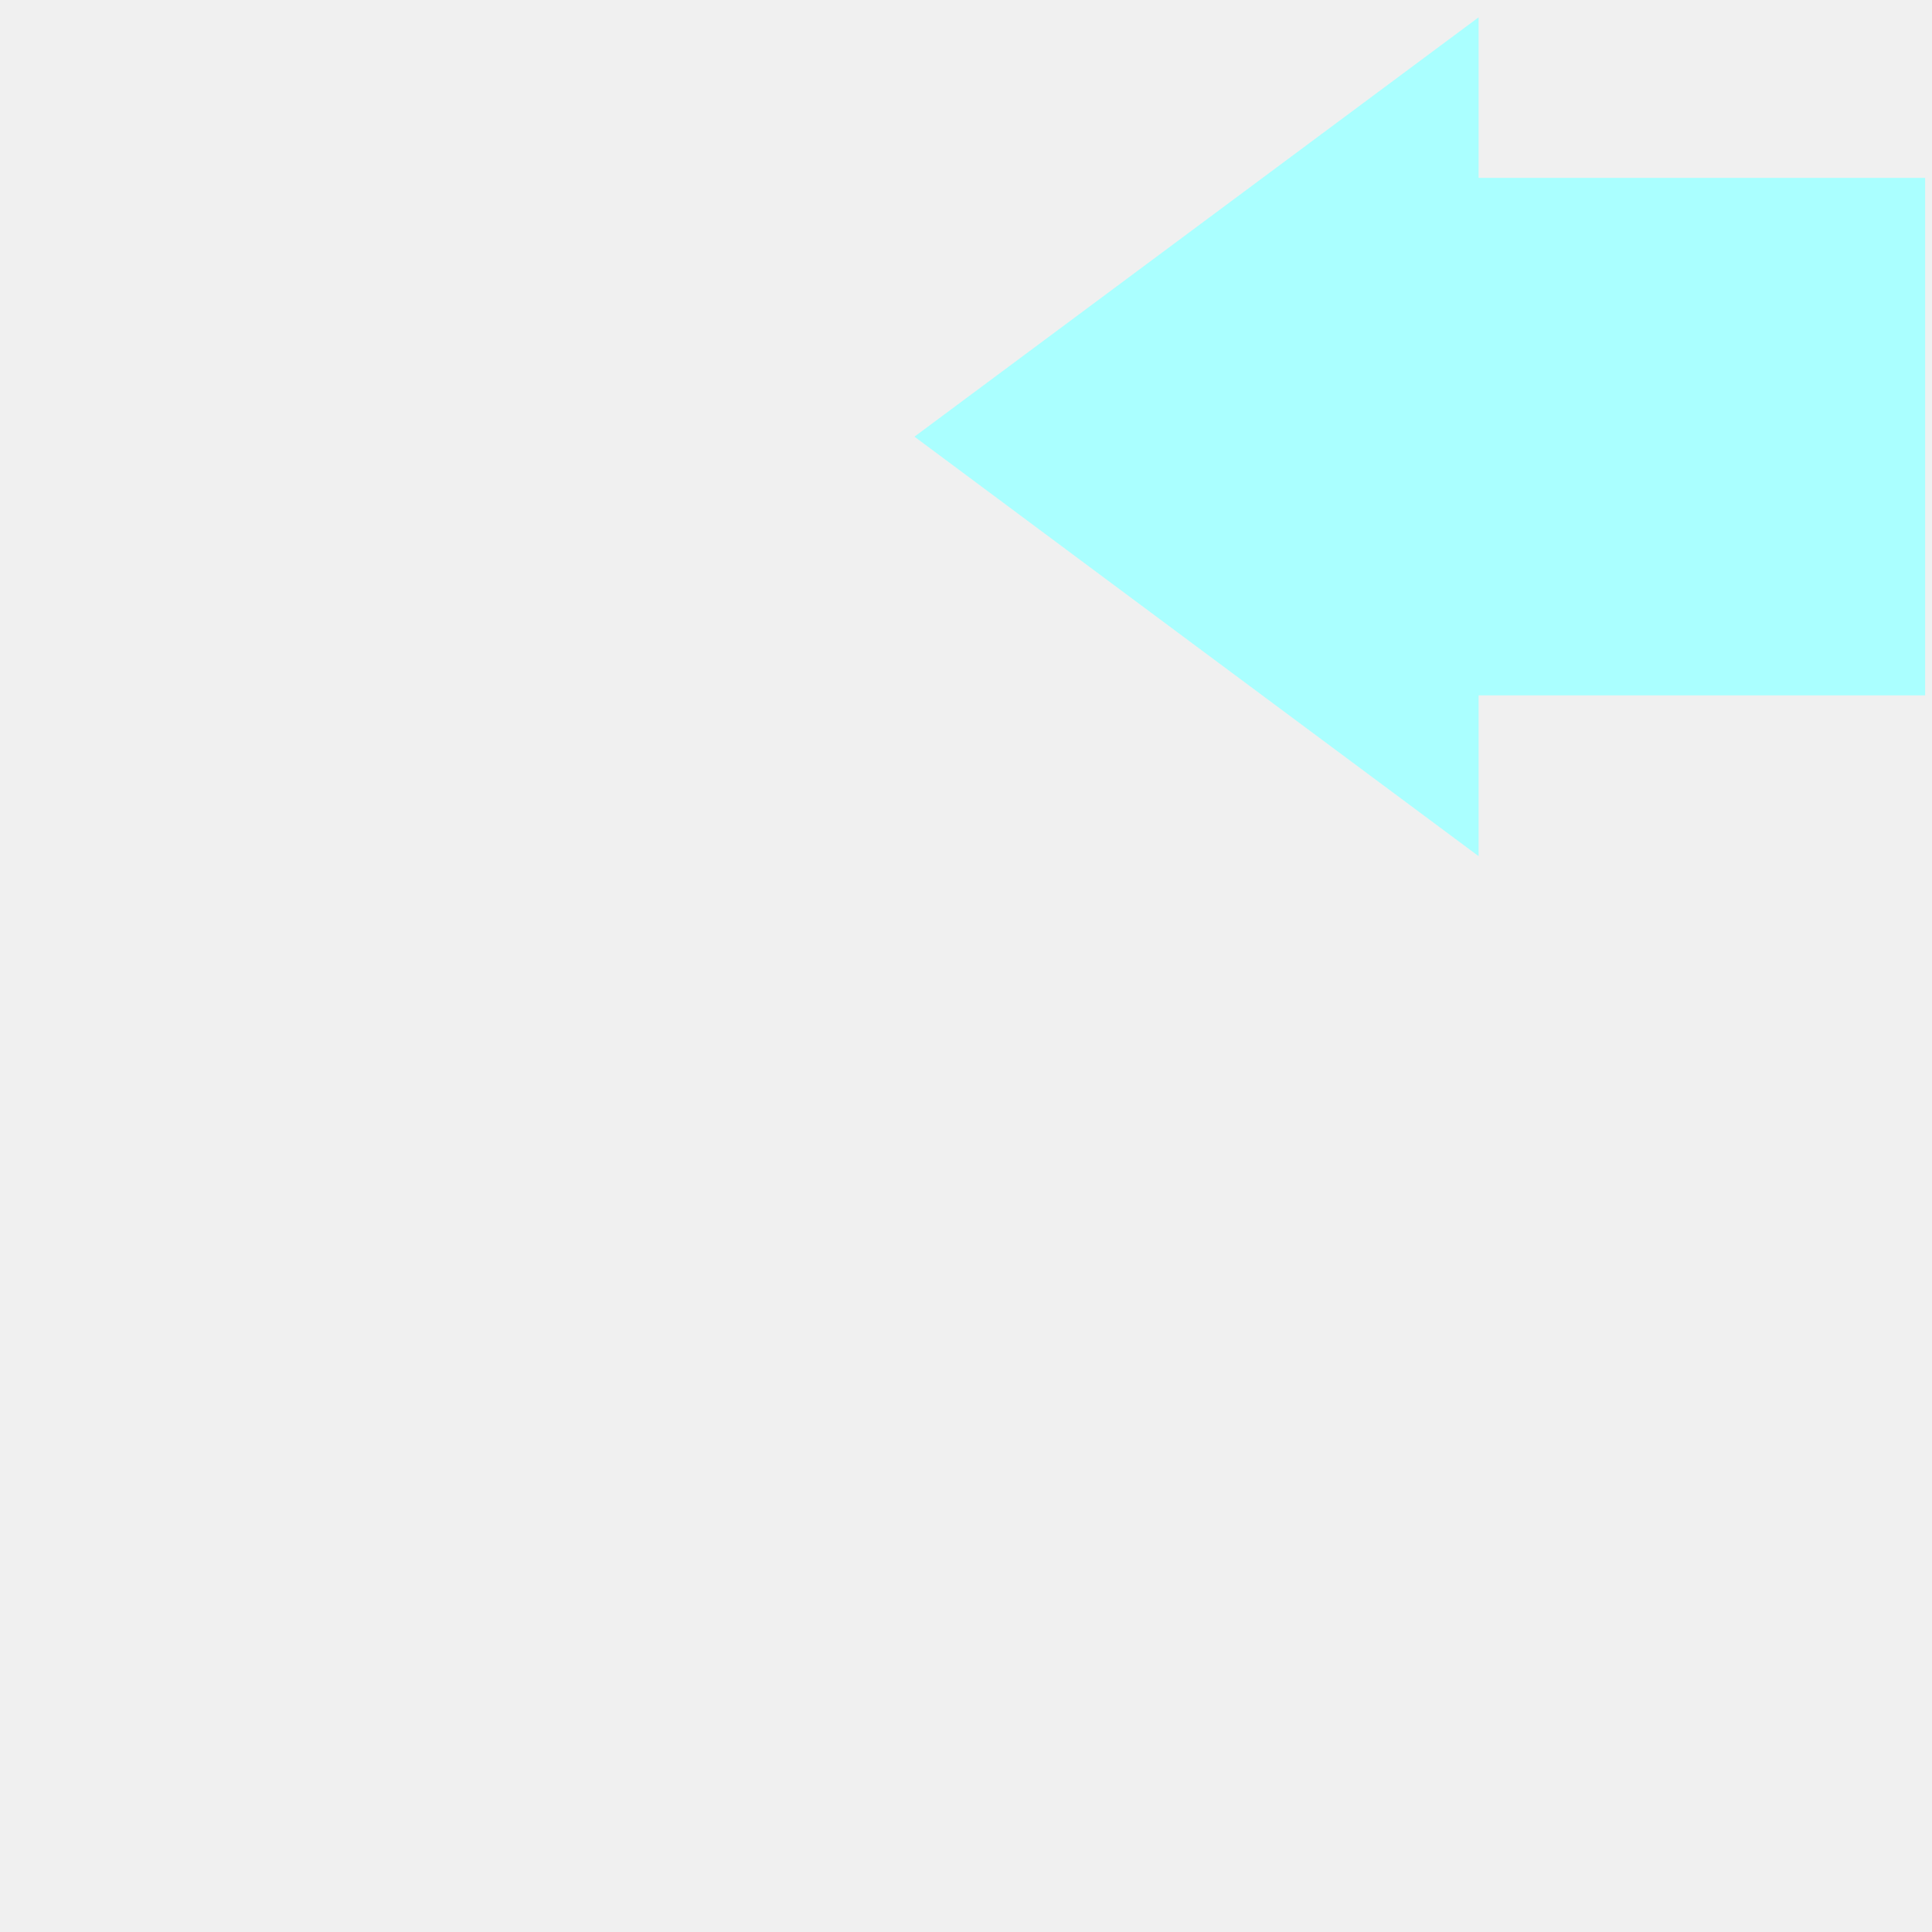
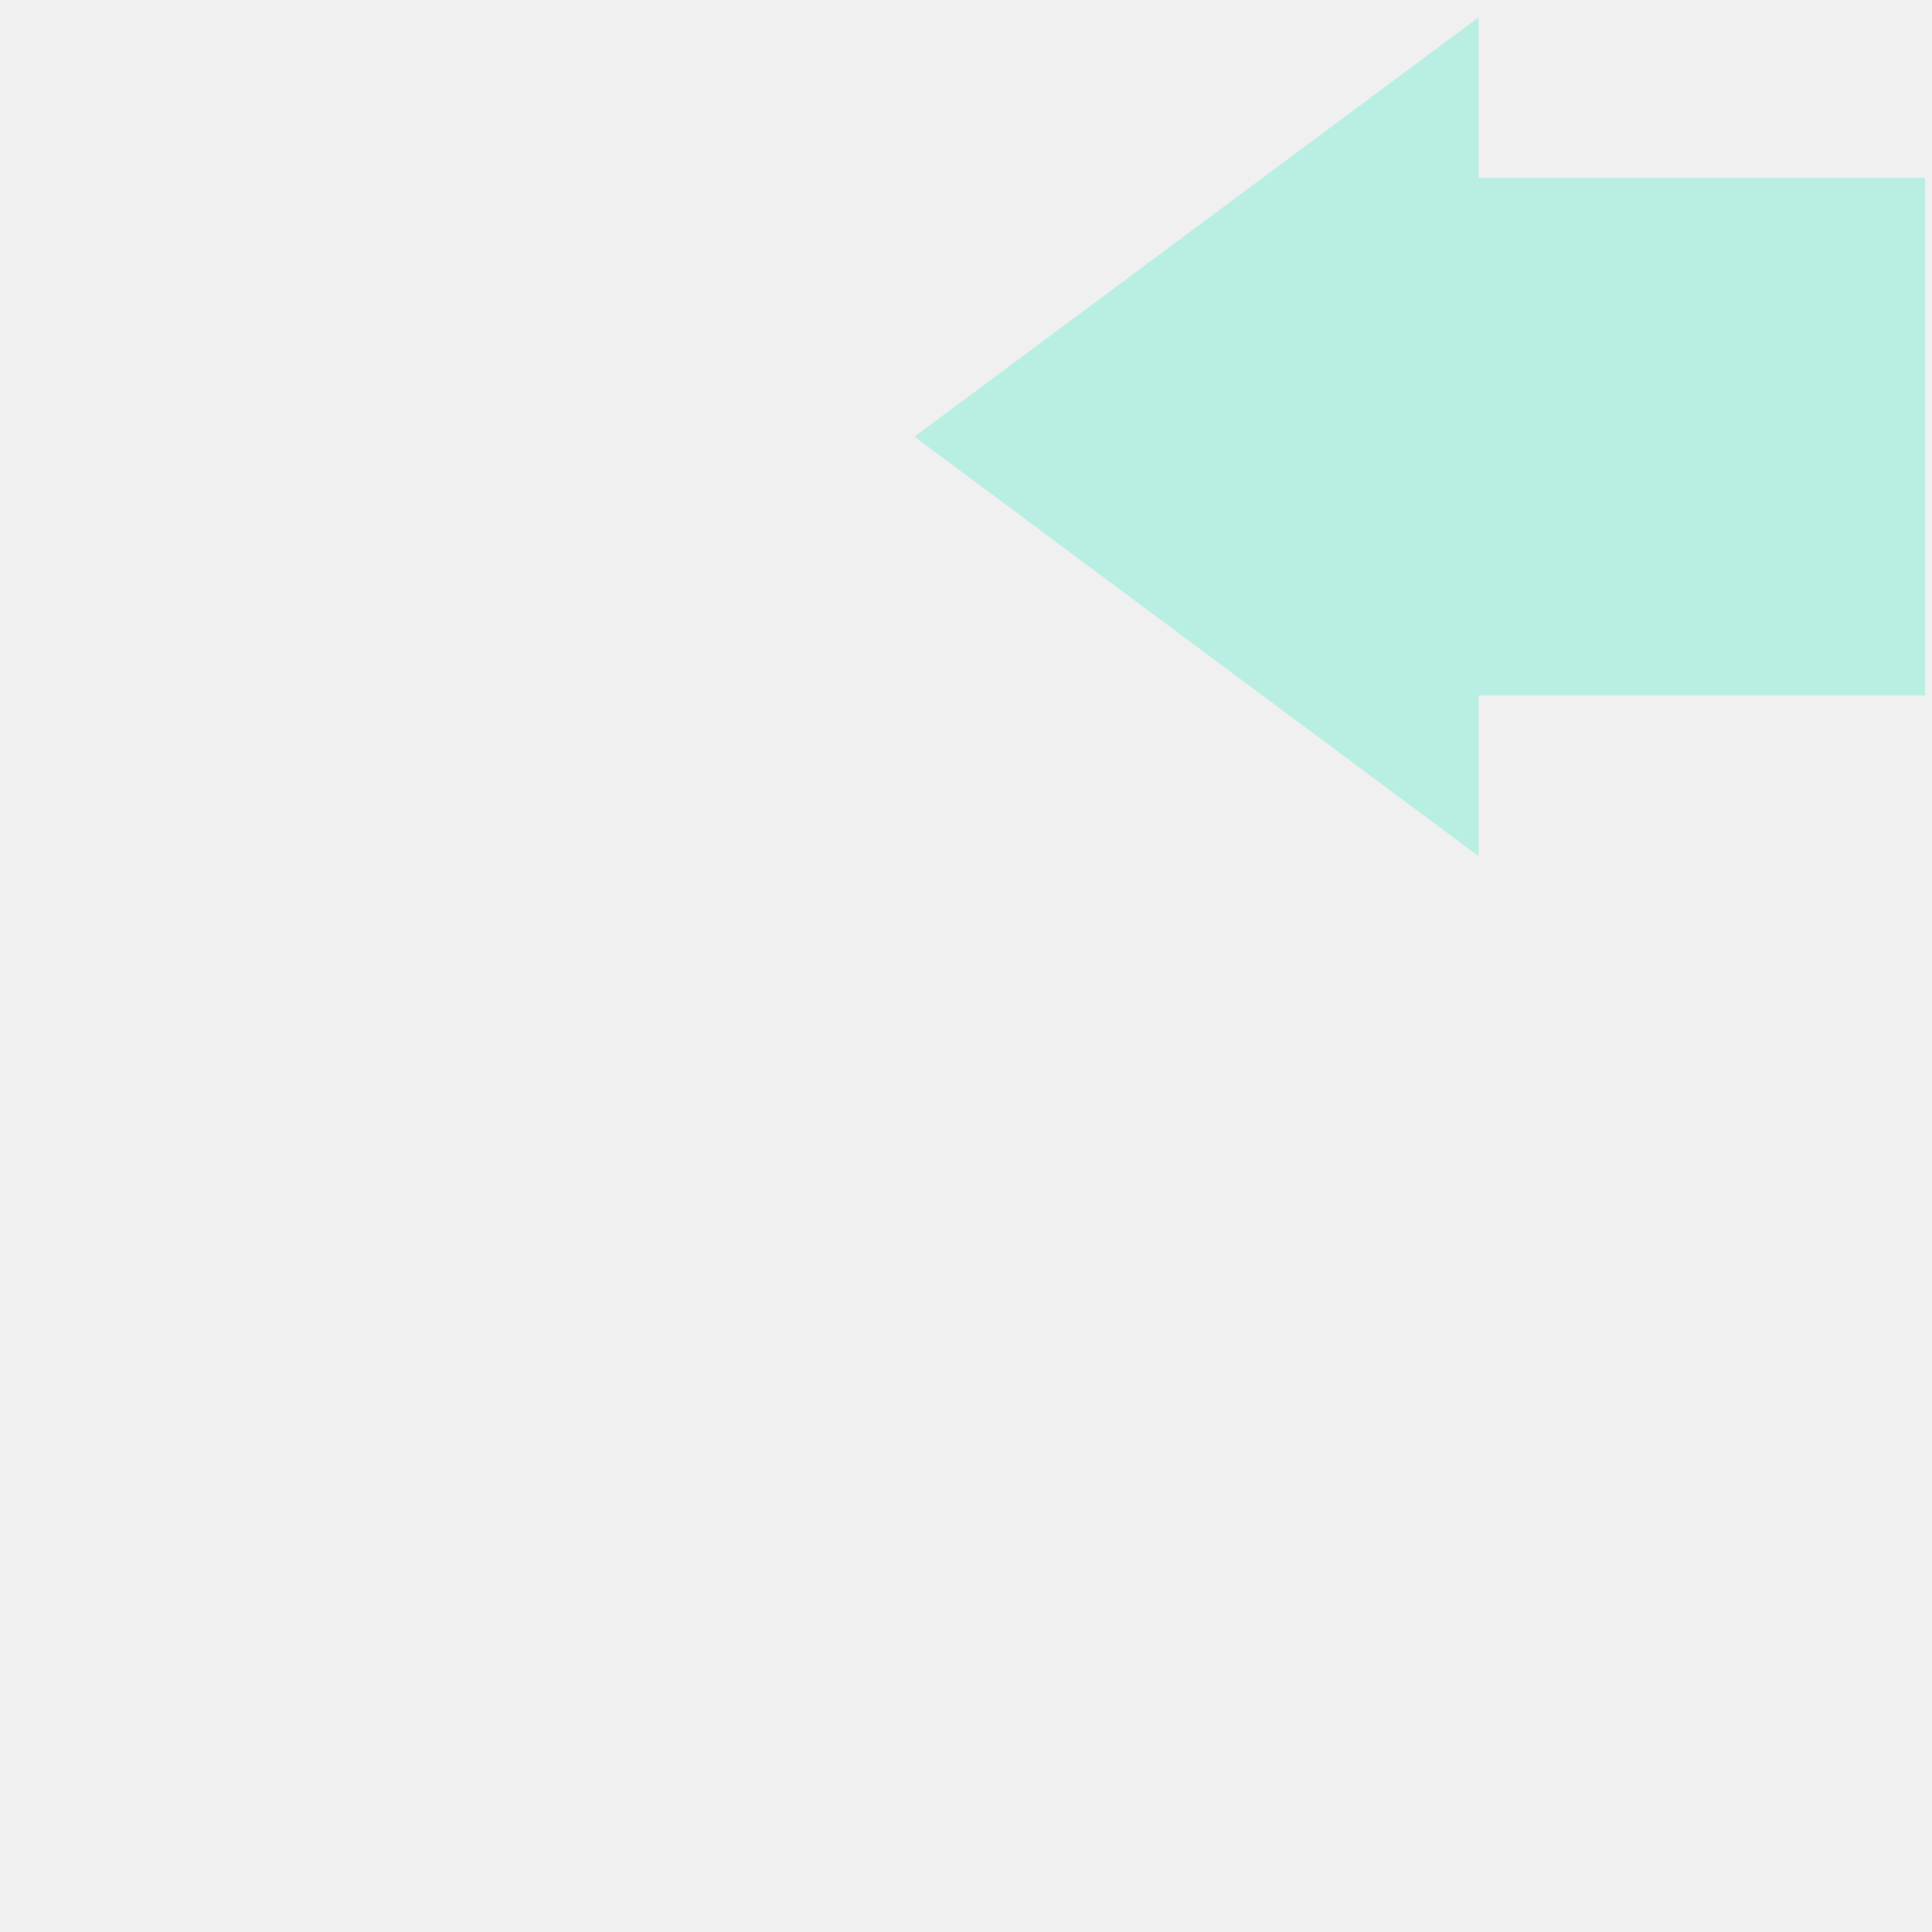
<svg xmlns="http://www.w3.org/2000/svg" width="90" height="90" viewBox="0 0 23.812 23.812" version="1.1" id="svg2787">
  <defs id="defs2784">
    <mask maskUnits="userSpaceOnUse" id="mask10222">
      <circle style="fill:#ffffff;fill-opacity:1;fill-rule:evenodd;stroke-width:0.224" id="circle10224" cx="13.229" cy="14.817" r="11" />
    </mask>
  </defs>
  <g id="layer1">
-     <g id="g3" transform="matrix(0.7427672,0,0,0.7843317,6.288614,-0.4072289)" style="fill:#aaffff;fill-opacity:1">
-       <path style="fill:#aaffff;fill-opacity:1;stroke:#fff7f7;stroke-width:0" id="path1" d="m 12.213,7.5 -5.034,2.906 -5.034,2.906 0,-5.813 0,-5.813 5.034,2.906 z" transform="matrix(-0.9297662,0,0,-1.133813,18.06283,15.88457)" />
-       <rect style="fill:#aaffff;fill-opacity:1;stroke:#fff7f7;stroke-width:0" id="rect1" width="8.274" height="8.132" x="15.204" y="3.314" ry="0" />
+     <g id="g3" transform="matrix(0.7427672,0,0,0.7843317,6.288614,-0.4072289)" style="fill:#b9eee3;fill-opacity:1">
+       <path style="fill:#b9eee3;fill-opacity:1;stroke:#fff7f7;stroke-width:0" id="path1" d="m 12.213,7.5 -5.034,2.906 -5.034,2.906 0,-5.813 0,-5.813 5.034,2.906 z" transform="matrix(-0.9297662,0,0,-1.133813,18.06283,15.88457)" />
+       <rect style="fill:#b9eee3;fill-opacity:1;stroke:#fff7f7;stroke-width:0" id="rect1" width="8.274" height="8.132" x="15.204" y="3.314" ry="0" />
    </g>
    <g id="g2" transform="matrix(0.6792453,0,0,1,15.13327,21.58018)">
      <rect style="fill:#ffffff;stroke:#fff7f7;stroke-width:0" id="rect2" width="7.496" height="0.849" x="8.158" y="9.334" />
      <rect style="fill:#ffffff;stroke:#fff7f7;stroke-width:0" id="rect2-4" width="7.496" height="0.849" x="8.158" y="13.605" />
      <rect style="fill:#ffffff;stroke:#fff7f7;stroke-width:0" id="rect2-7" width="7.496" height="0.849" x="8.158" y="11.47" />
    </g>
  </g>
</svg>
